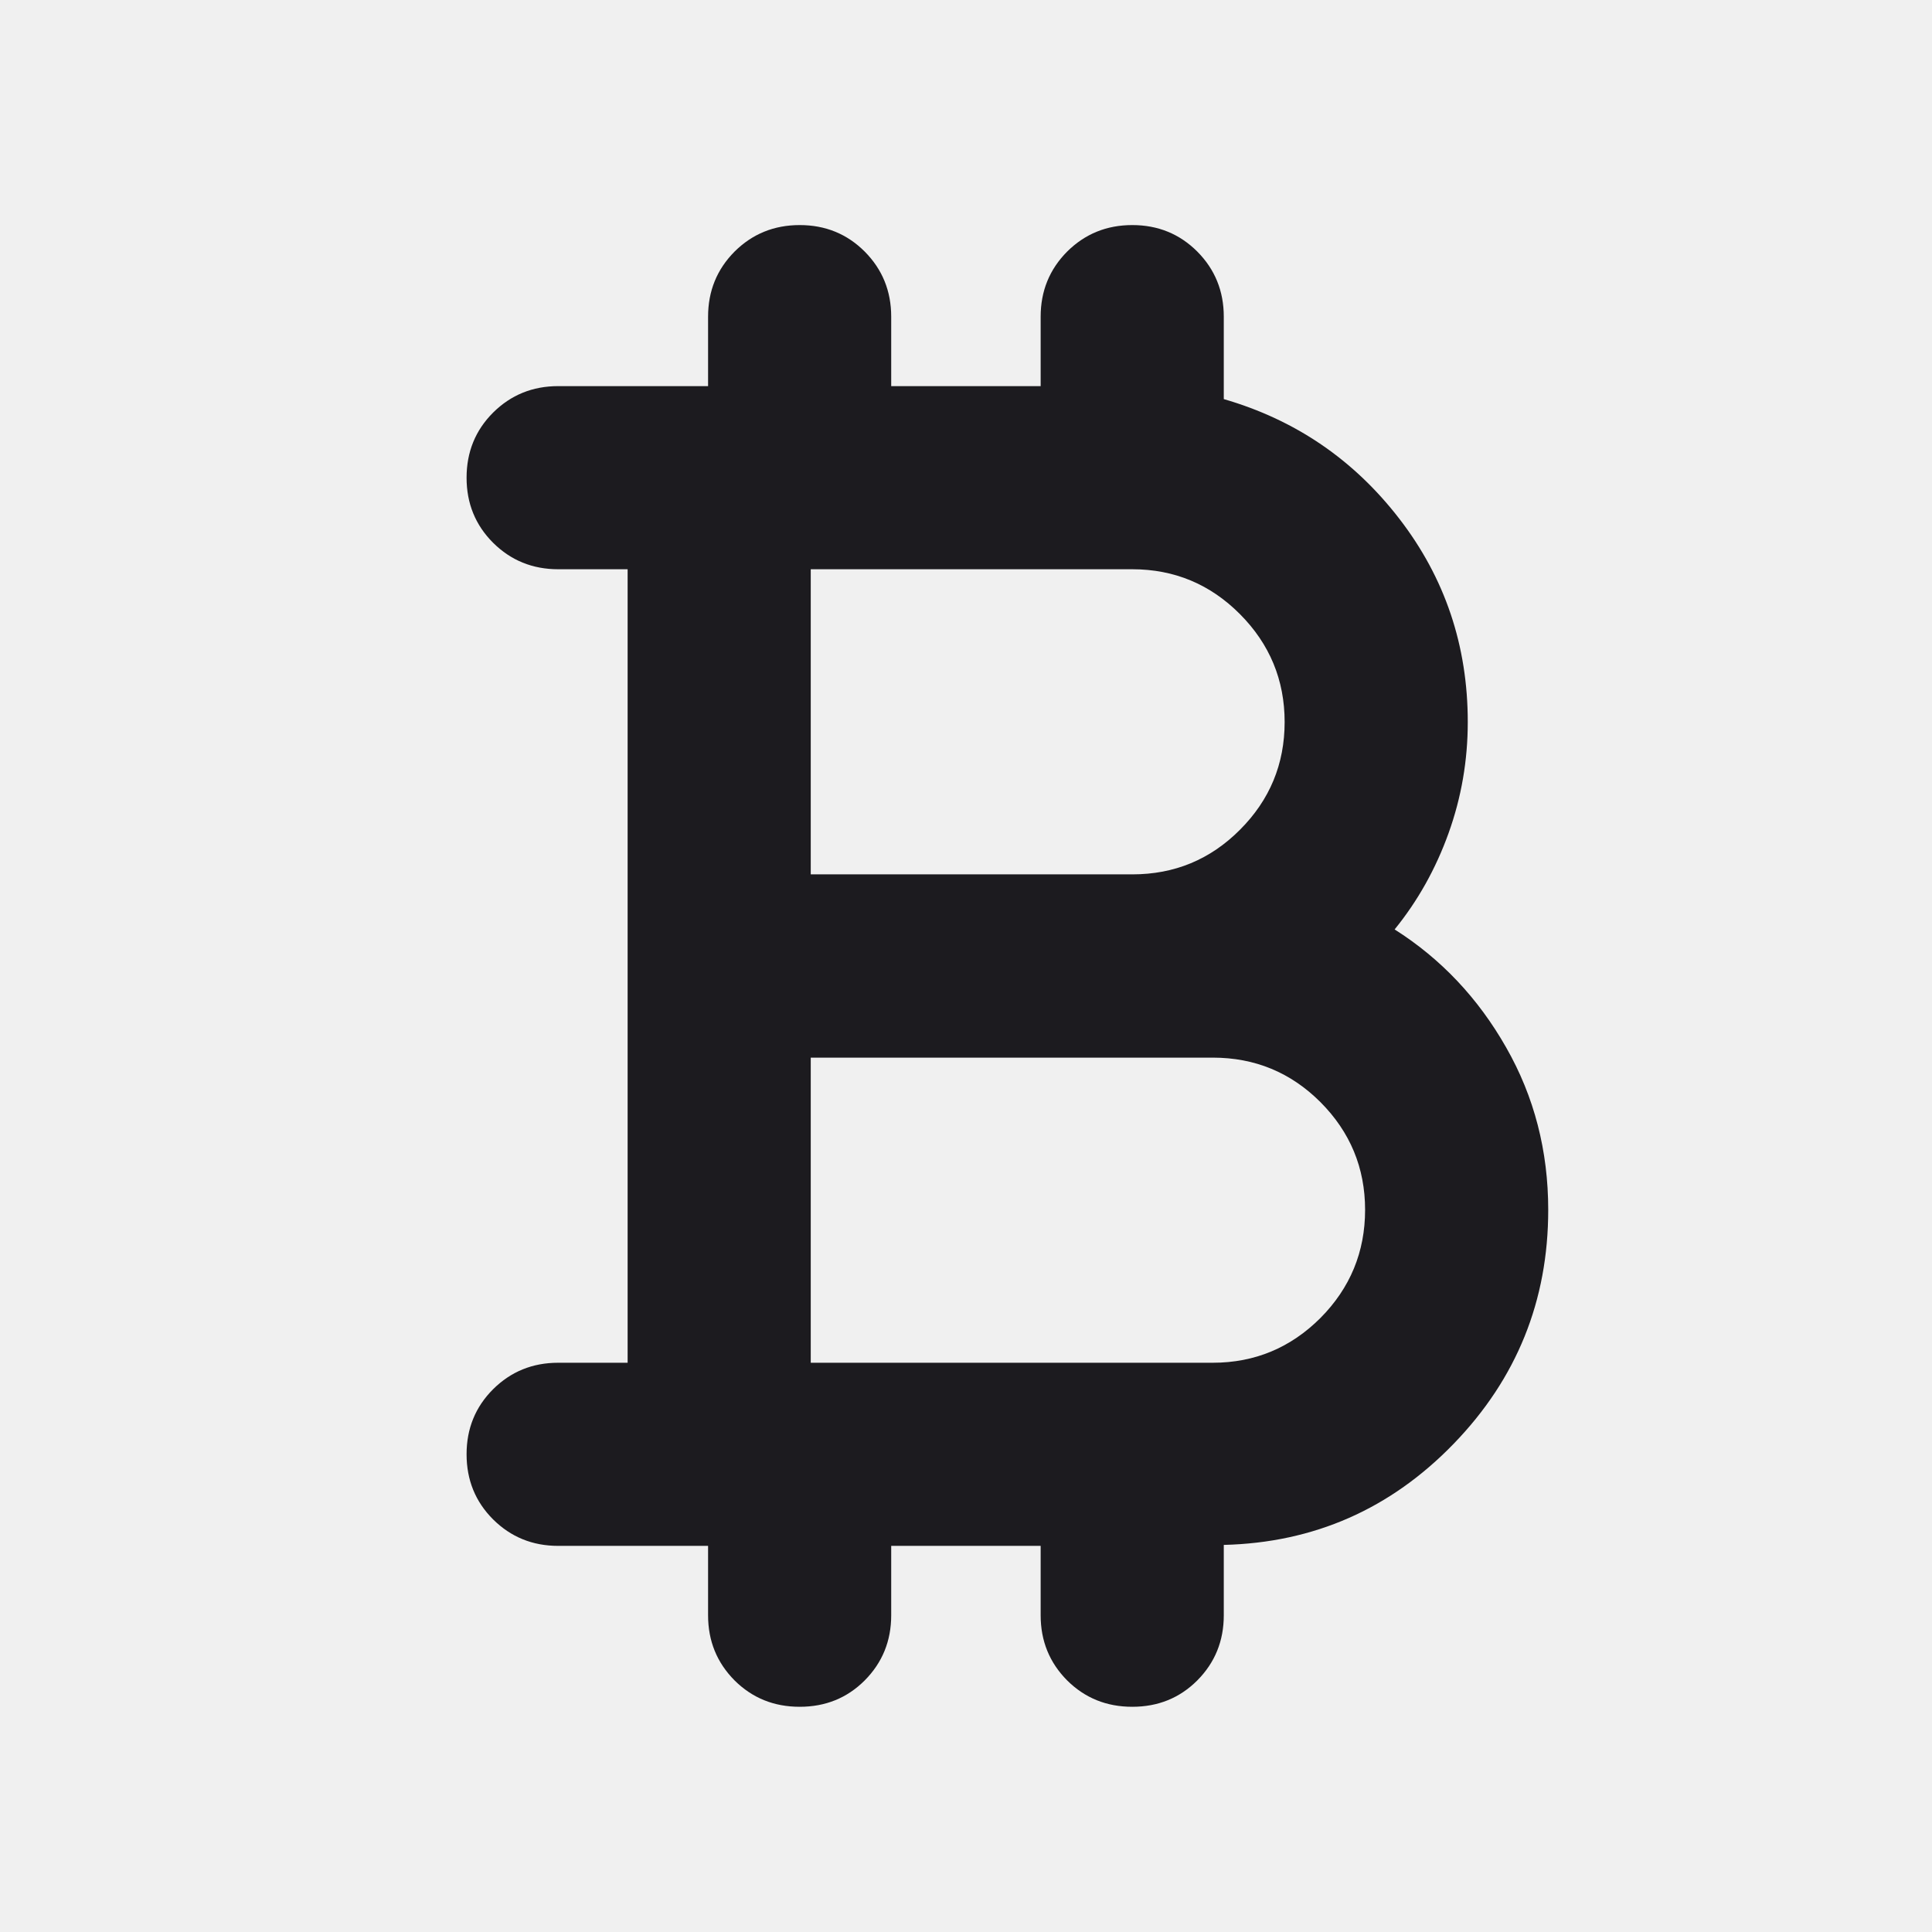
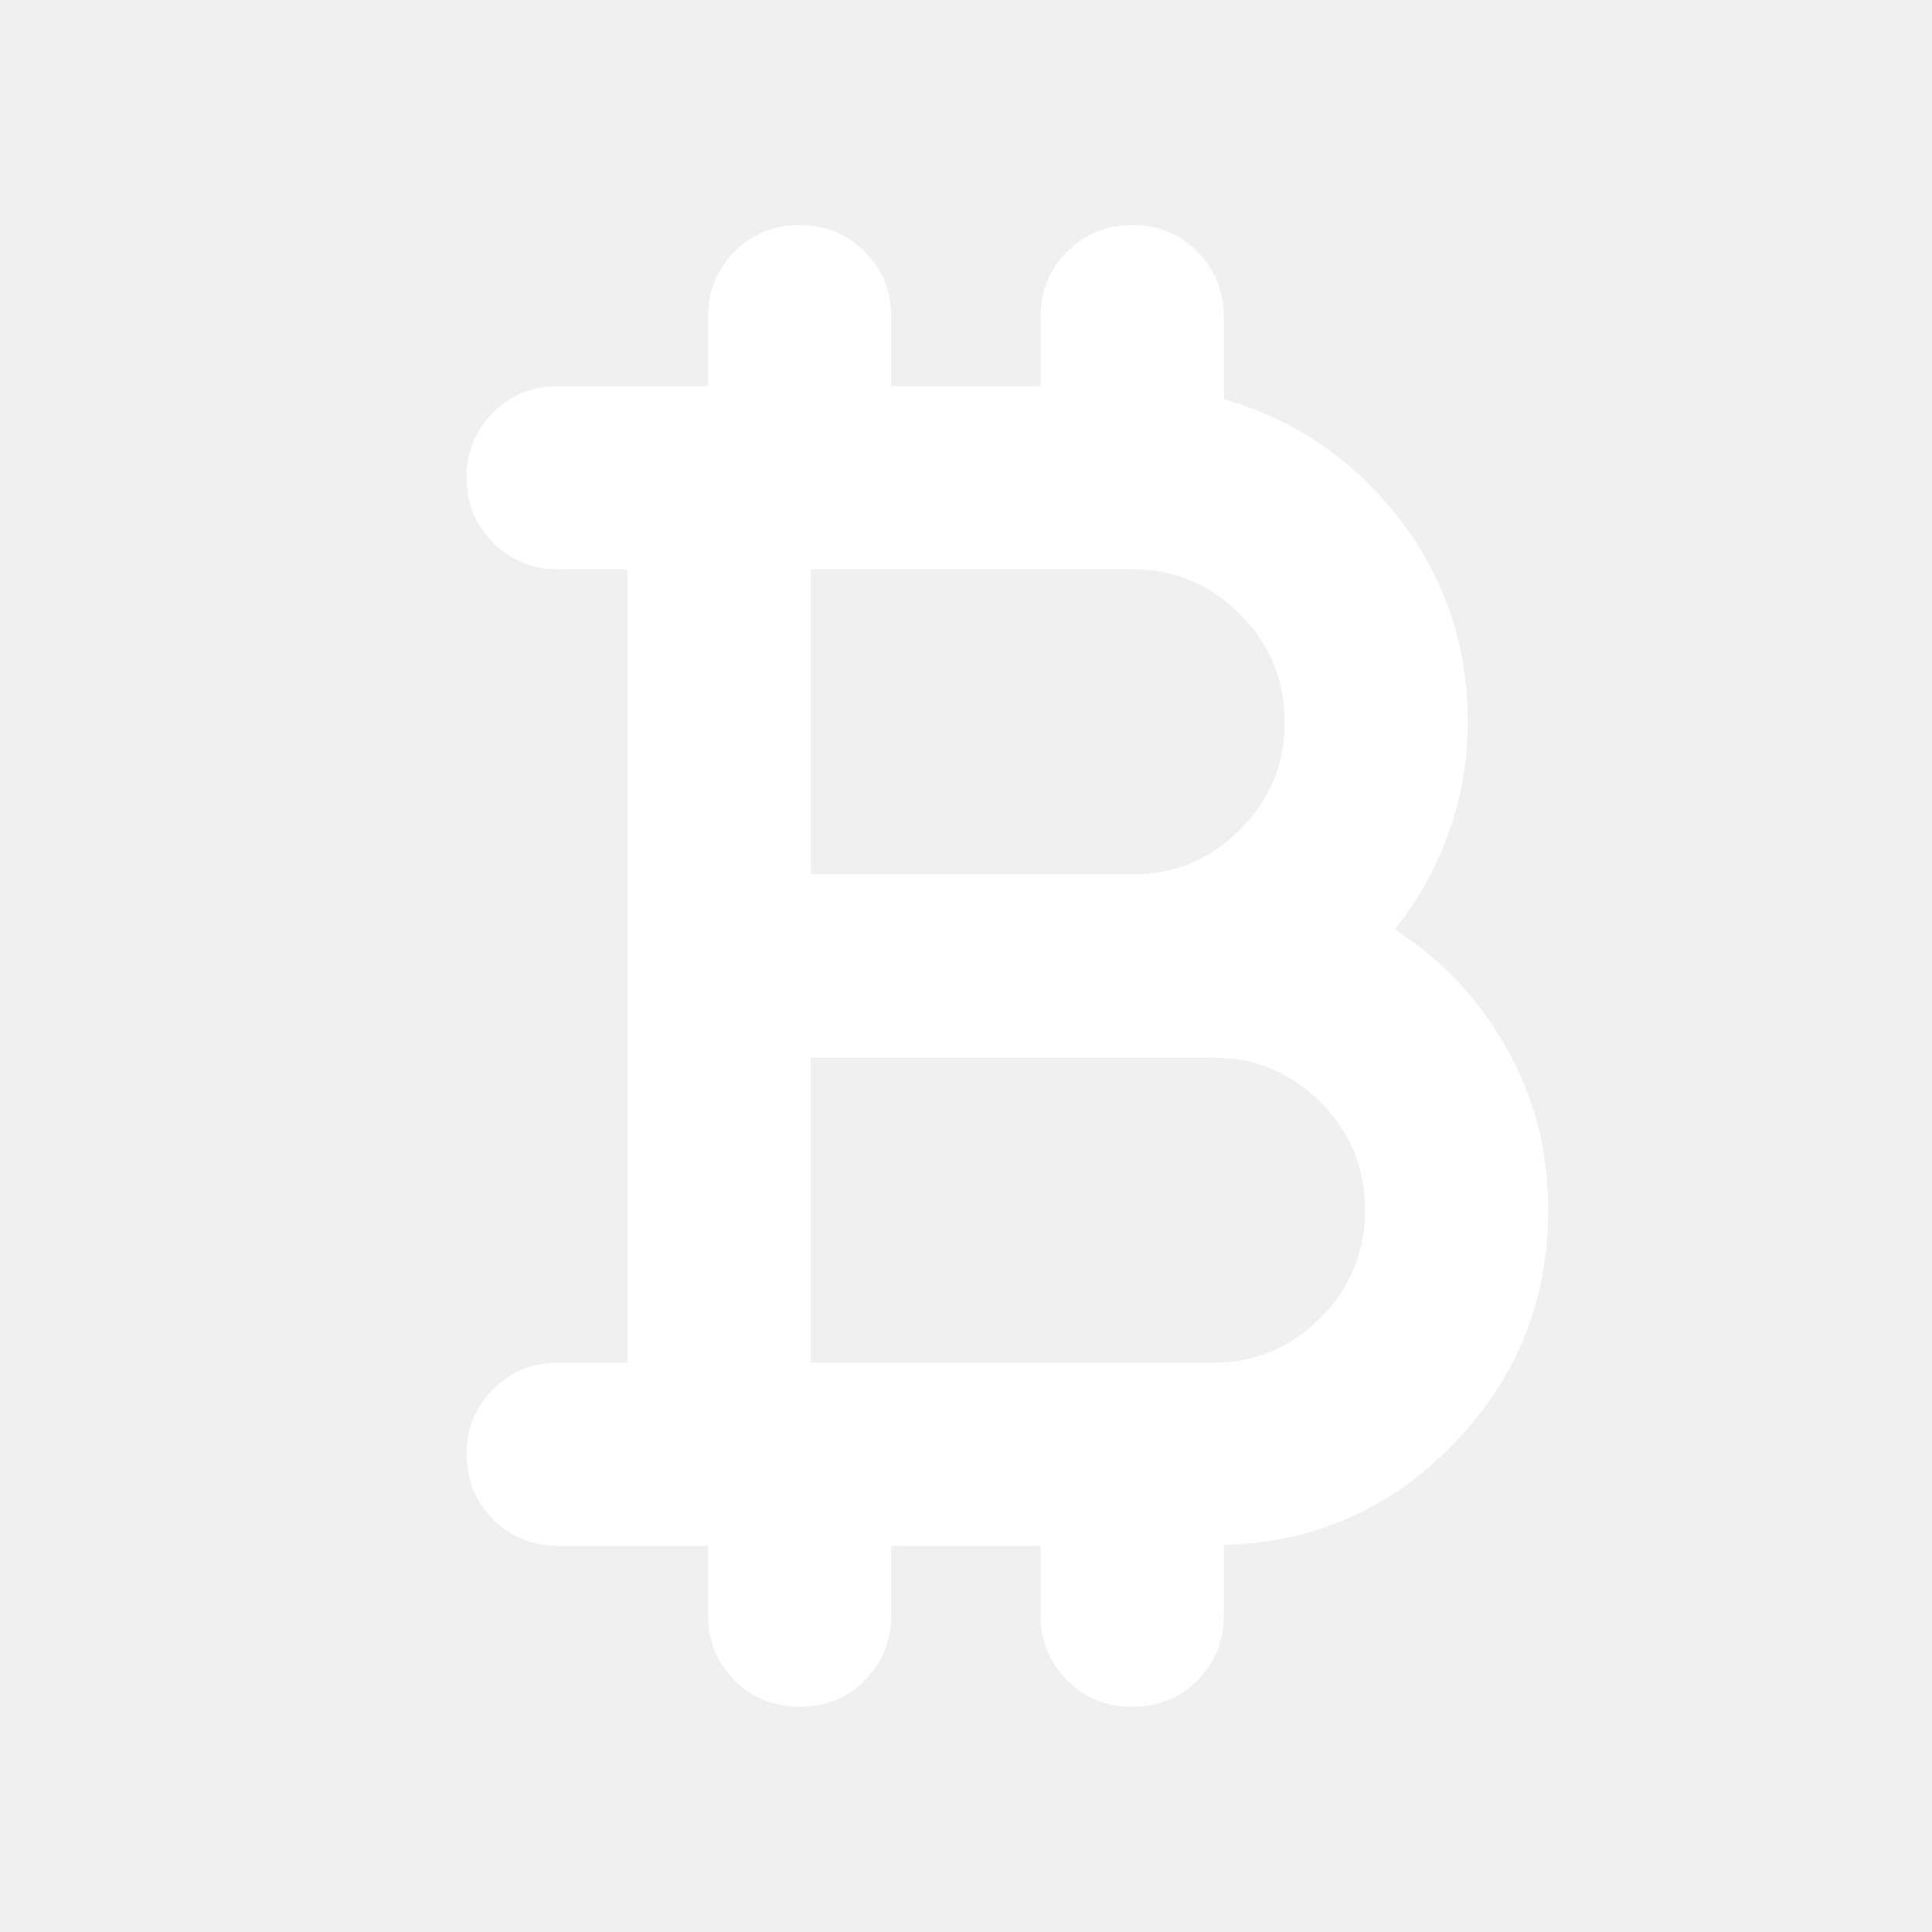
<svg xmlns="http://www.w3.org/2000/svg" width="14" height="14" viewBox="0 0 14 14" fill="none">
  <mask id="mask0_9540_45" style="mask-type:alpha" maskUnits="userSpaceOnUse" x="0" y="0" width="14" height="14">
    <rect width="14" height="14" fill="#D9D9D9" />
  </mask>
  <g mask="url(#mask0_9540_45)">
-     <path d="M5.131 11.705V11.202H4.045C3.859 11.202 3.702 11.138 3.573 11.01C3.445 10.882 3.381 10.725 3.381 10.538C3.381 10.352 3.445 10.195 3.573 10.067C3.702 9.939 3.859 9.875 4.045 9.875H4.548V4.125H4.045C3.859 4.125 3.702 4.061 3.573 3.933C3.445 3.805 3.381 3.648 3.381 3.462C3.381 3.275 3.445 3.118 3.573 2.99C3.702 2.862 3.859 2.798 4.045 2.798H5.131V2.295C5.131 2.109 5.195 1.952 5.323 1.823C5.452 1.695 5.609 1.631 5.795 1.631C5.981 1.631 6.138 1.695 6.266 1.823C6.394 1.952 6.458 2.109 6.458 2.295V2.798H7.541V2.295C7.541 2.109 7.605 1.952 7.733 1.823C7.862 1.695 8.019 1.631 8.205 1.631C8.391 1.631 8.548 1.695 8.676 1.823C8.804 1.952 8.868 2.109 8.868 2.295V2.892C9.386 3.042 9.81 3.331 10.14 3.759C10.471 4.188 10.636 4.679 10.636 5.232C10.636 5.51 10.59 5.778 10.497 6.037C10.404 6.296 10.274 6.528 10.106 6.735C10.442 6.948 10.711 7.233 10.914 7.59C11.118 7.947 11.219 8.34 11.219 8.767C11.219 9.425 10.991 9.99 10.534 10.462C10.077 10.934 9.522 11.179 8.868 11.195V11.705C8.868 11.891 8.804 12.048 8.676 12.177C8.548 12.305 8.391 12.368 8.205 12.368C8.019 12.368 7.862 12.305 7.733 12.177C7.605 12.048 7.541 11.891 7.541 11.705V11.202H6.458V11.705C6.458 11.891 6.394 12.048 6.266 12.177C6.138 12.305 5.981 12.368 5.795 12.368C5.609 12.368 5.452 12.305 5.323 12.177C5.195 12.048 5.131 11.891 5.131 11.705ZM5.875 6.336H8.205C8.51 6.336 8.77 6.229 8.985 6.013C9.201 5.797 9.309 5.537 9.309 5.232C9.309 4.928 9.201 4.667 8.985 4.45C8.77 4.234 8.51 4.125 8.205 4.125H5.875V6.336ZM5.875 9.875H8.788C9.093 9.875 9.353 9.766 9.569 9.55C9.784 9.333 9.892 9.072 9.892 8.767C9.892 8.463 9.784 8.203 9.569 7.987C9.353 7.771 9.093 7.664 8.788 7.664H5.875V9.875Z" fill="#1C1B1F" />
+     <path d="M5.131 11.705V11.202H4.045C3.859 11.202 3.702 11.138 3.573 11.01C3.445 10.882 3.381 10.725 3.381 10.538C3.381 10.352 3.445 10.195 3.573 10.067C3.702 9.939 3.859 9.875 4.045 9.875H4.548V4.125H4.045C3.859 4.125 3.702 4.061 3.573 3.933C3.445 3.805 3.381 3.648 3.381 3.462C3.381 3.275 3.445 3.118 3.573 2.99C3.702 2.862 3.859 2.798 4.045 2.798H5.131V2.295C5.131 2.109 5.195 1.952 5.323 1.823C5.452 1.695 5.609 1.631 5.795 1.631C5.981 1.631 6.138 1.695 6.266 1.823C6.394 1.952 6.458 2.109 6.458 2.295V2.798H7.541V2.295C7.541 2.109 7.605 1.952 7.733 1.823C7.862 1.695 8.019 1.631 8.205 1.631C8.391 1.631 8.548 1.695 8.676 1.823C8.804 1.952 8.868 2.109 8.868 2.295V2.892C9.386 3.042 9.81 3.331 10.14 3.759C10.471 4.188 10.636 4.679 10.636 5.232C10.636 5.51 10.59 5.778 10.497 6.037C10.404 6.296 10.274 6.528 10.106 6.735C10.442 6.948 10.711 7.233 10.914 7.59C11.118 7.947 11.219 8.34 11.219 8.767C11.219 9.425 10.991 9.99 10.534 10.462C10.077 10.934 9.522 11.179 8.868 11.195V11.705C8.868 11.891 8.804 12.048 8.676 12.177C8.548 12.305 8.391 12.368 8.205 12.368C8.019 12.368 7.862 12.305 7.733 12.177C7.605 12.048 7.541 11.891 7.541 11.705V11.202H6.458V11.705C6.458 11.891 6.394 12.048 6.266 12.177C6.138 12.305 5.981 12.368 5.795 12.368C5.609 12.368 5.452 12.305 5.323 12.177C5.195 12.048 5.131 11.891 5.131 11.705ZM5.875 6.336H8.205C8.51 6.336 8.77 6.229 8.985 6.013C9.201 5.797 9.309 5.537 9.309 5.232C9.309 4.928 9.201 4.667 8.985 4.45C8.77 4.234 8.51 4.125 8.205 4.125H5.875V6.336ZM5.875 9.875H8.788C9.093 9.875 9.353 9.766 9.569 9.55C9.784 9.333 9.892 9.072 9.892 8.767C9.892 8.463 9.784 8.203 9.569 7.987C9.353 7.771 9.093 7.664 8.788 7.664H5.875V9.875Z" fill="#FFFFFF" />
  </g>
</svg>
